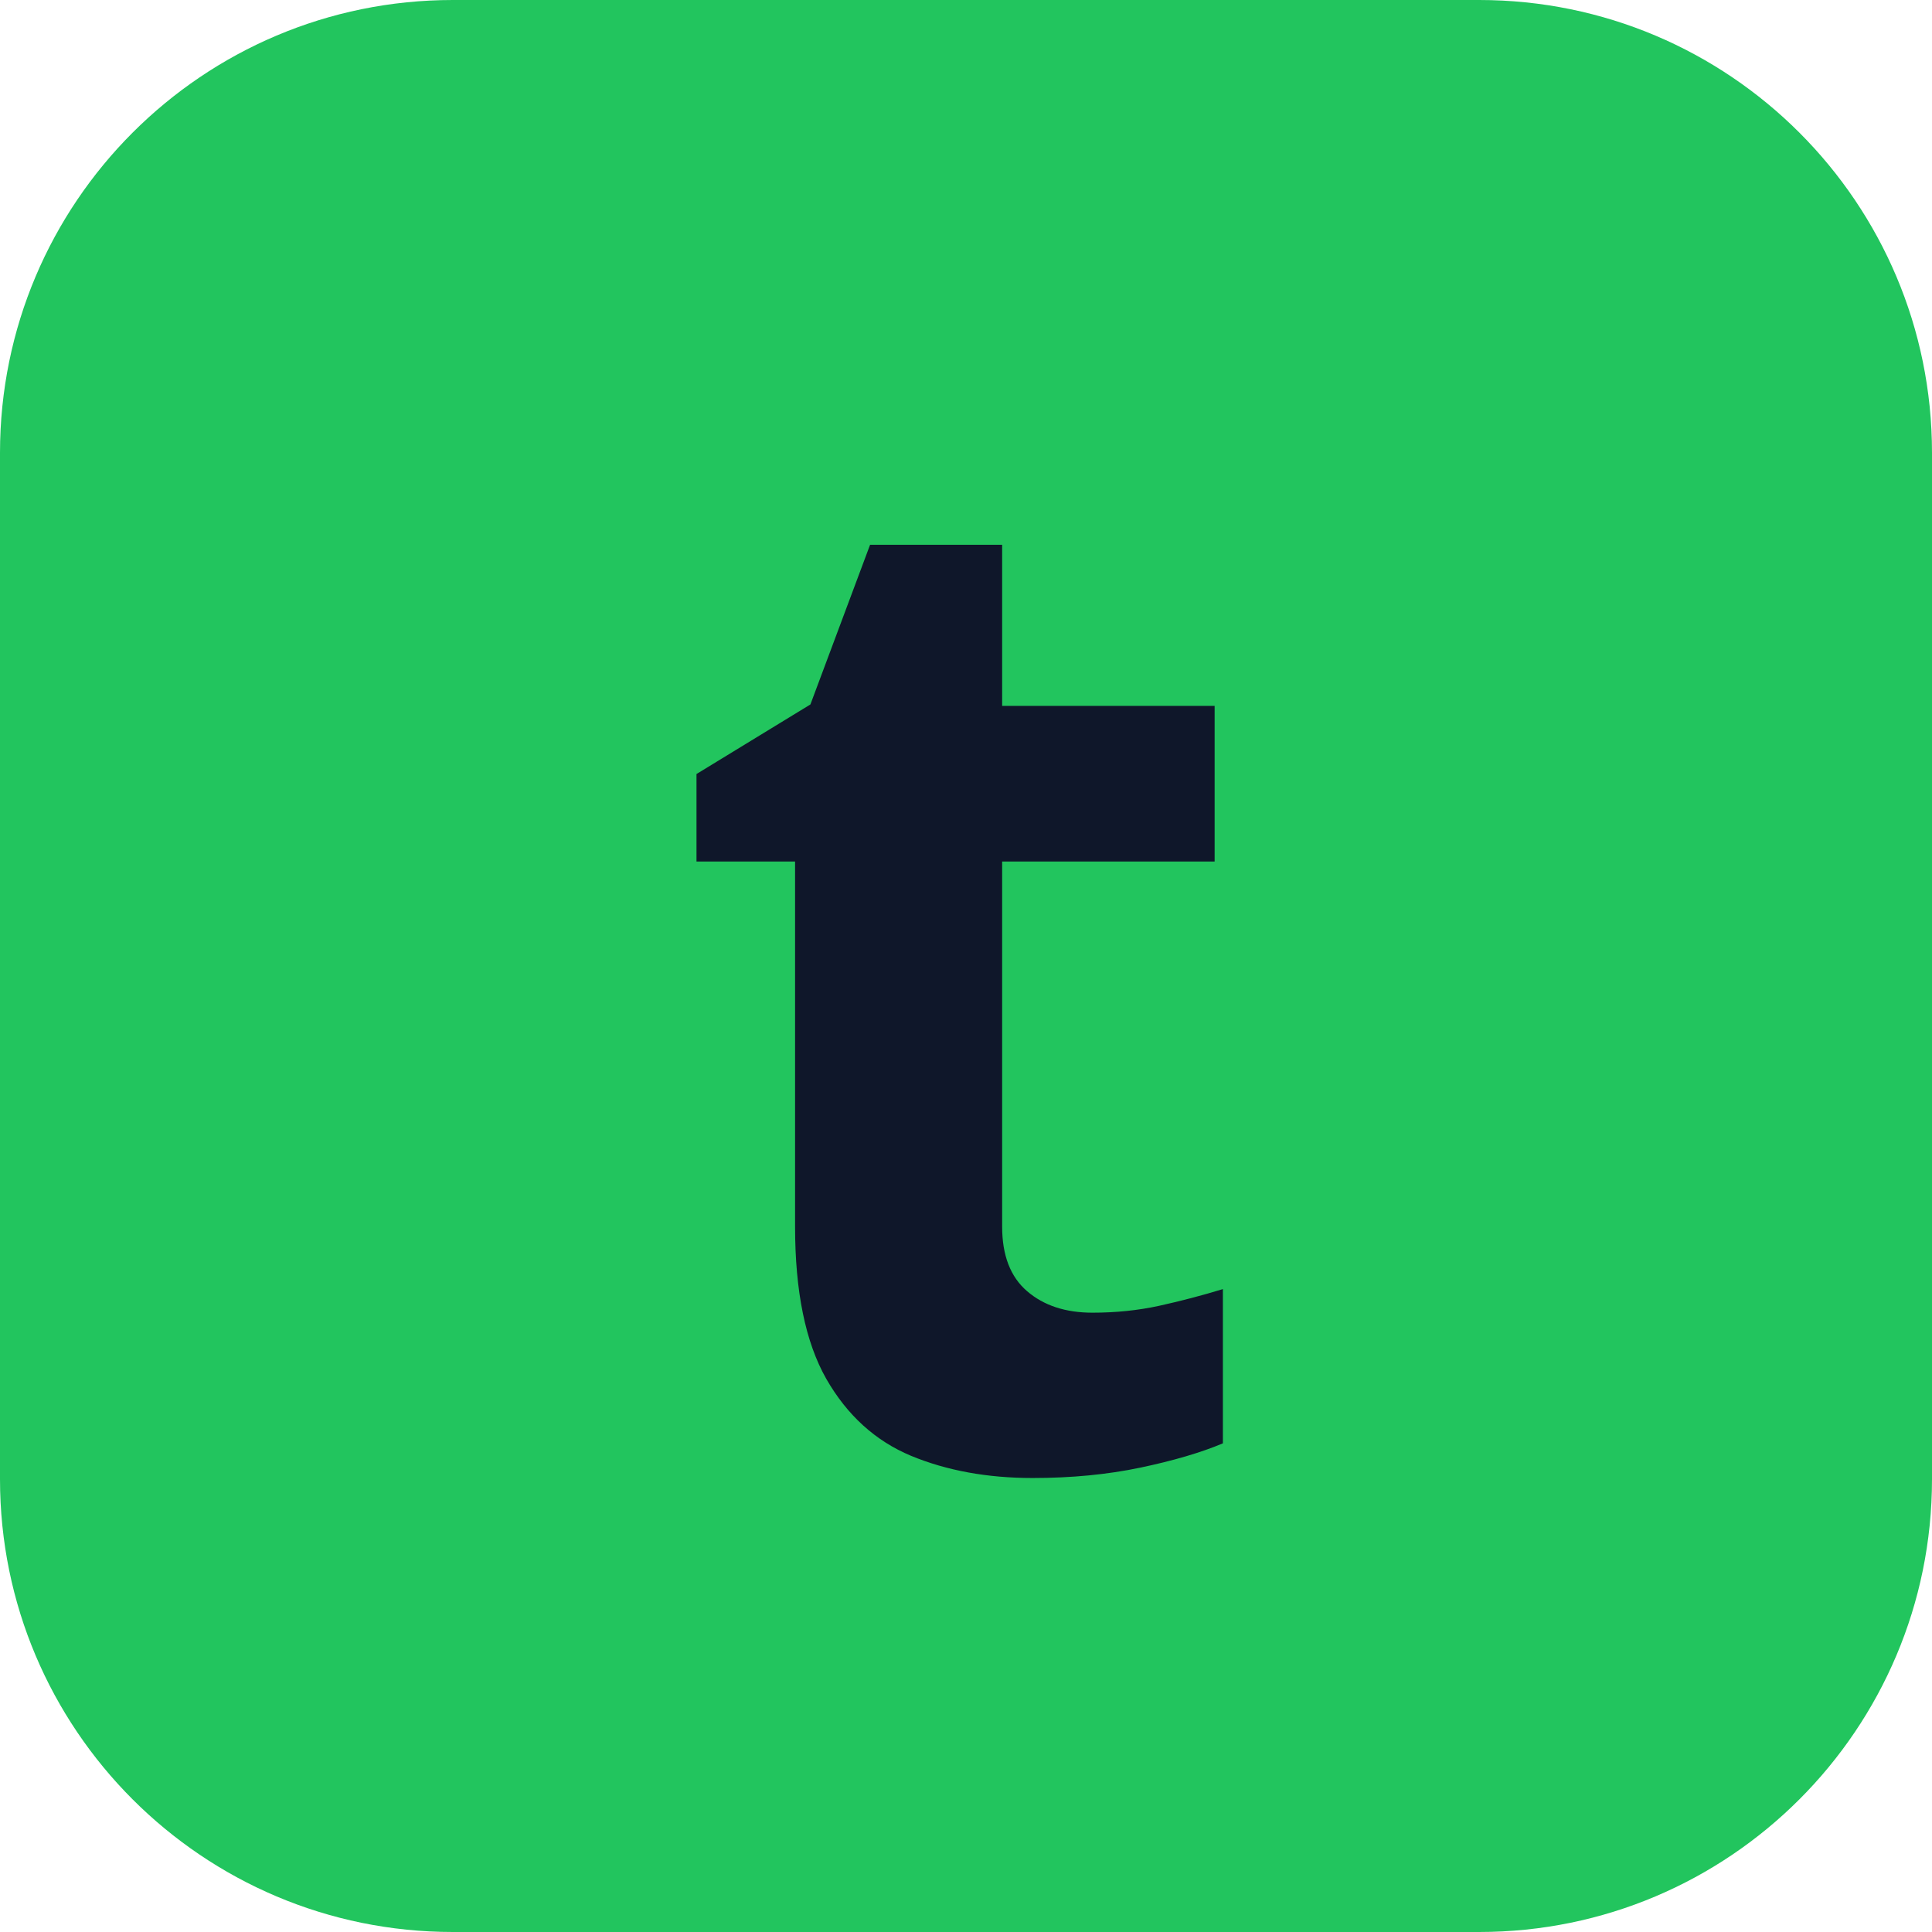
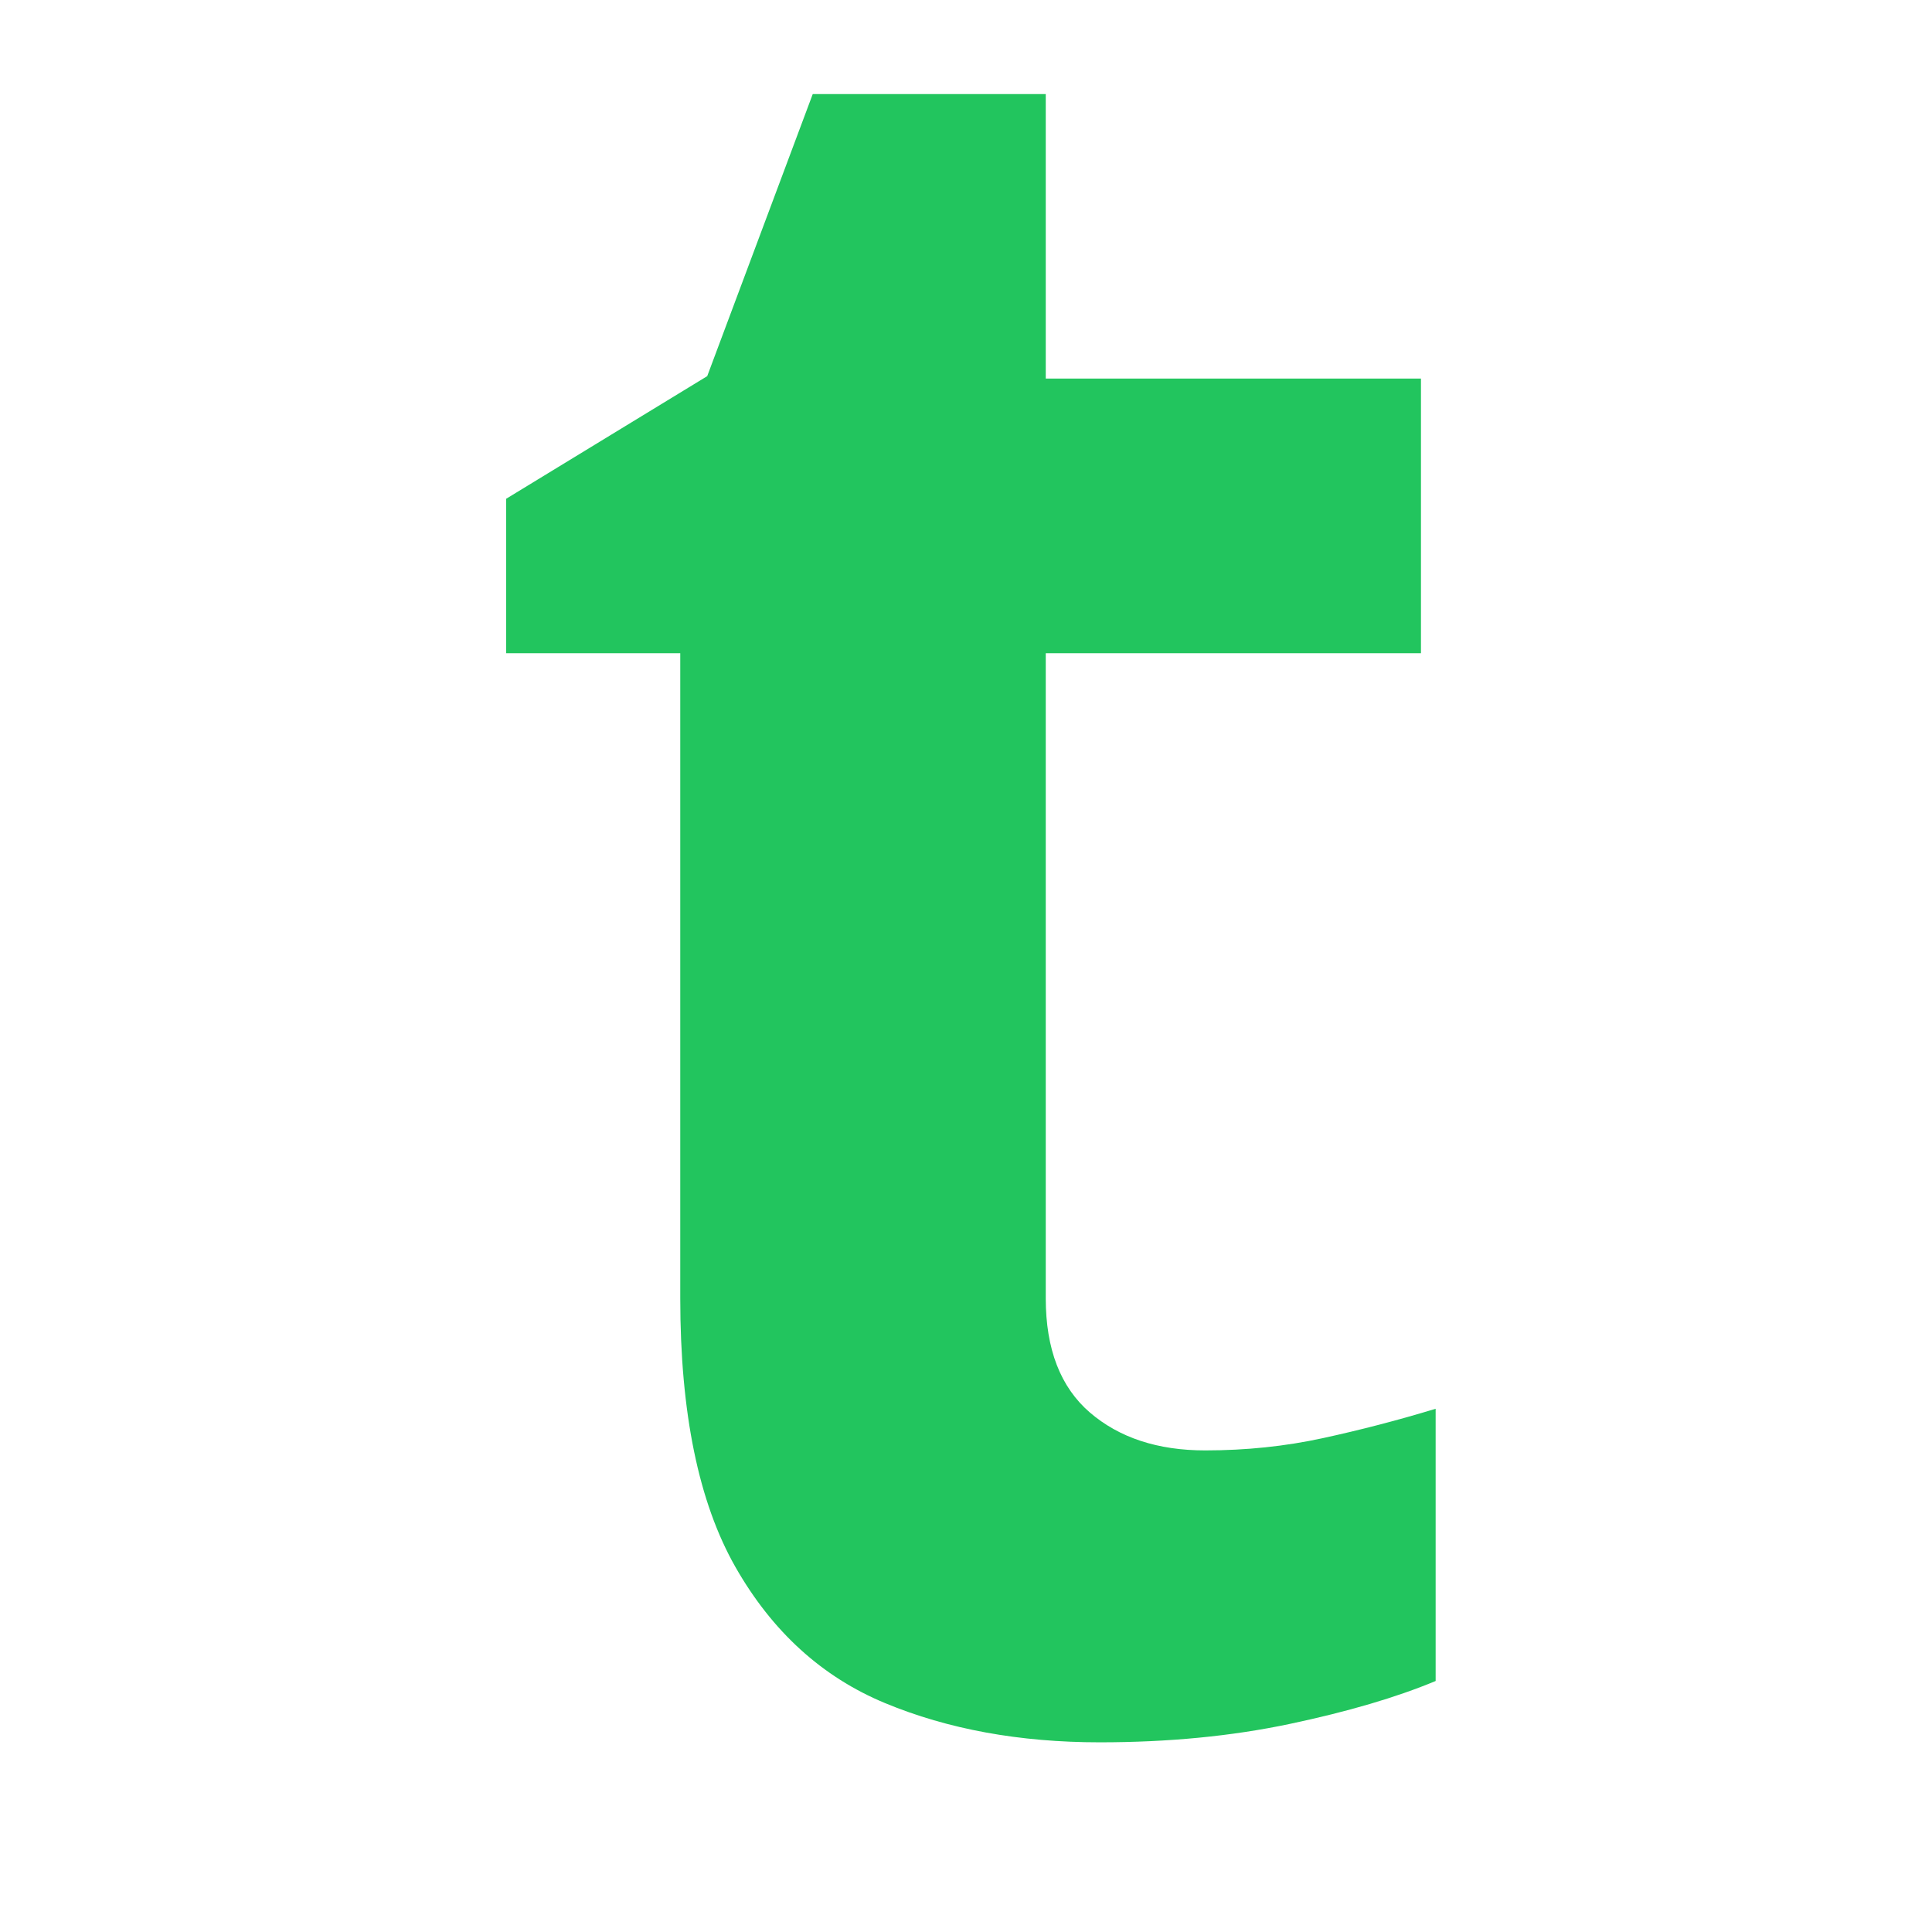
- <svg xmlns="http://www.w3.org/2000/svg" width="512" height="512" viewBox="0 0 128 128">
-   <rect width="128" height="128" rx="30" fill="#22c55e" />
-   <text x="64" y="97" font-family="Avenir Next" font-weight="600" font-size="92" fill="#0f172a" text-anchor="middle">t</text>
+ <svg xmlns="http://www.w3.org/2000/svg" width="512" height="512" viewBox="179.9 209.9 236.3 236.3">
+   <text x="300" y="420" font-family="Avenir Next" font-weight="600" font-size="300" letter-spacing="-1" fill="#22c55e" text-anchor="middle">t</text>
</svg>
